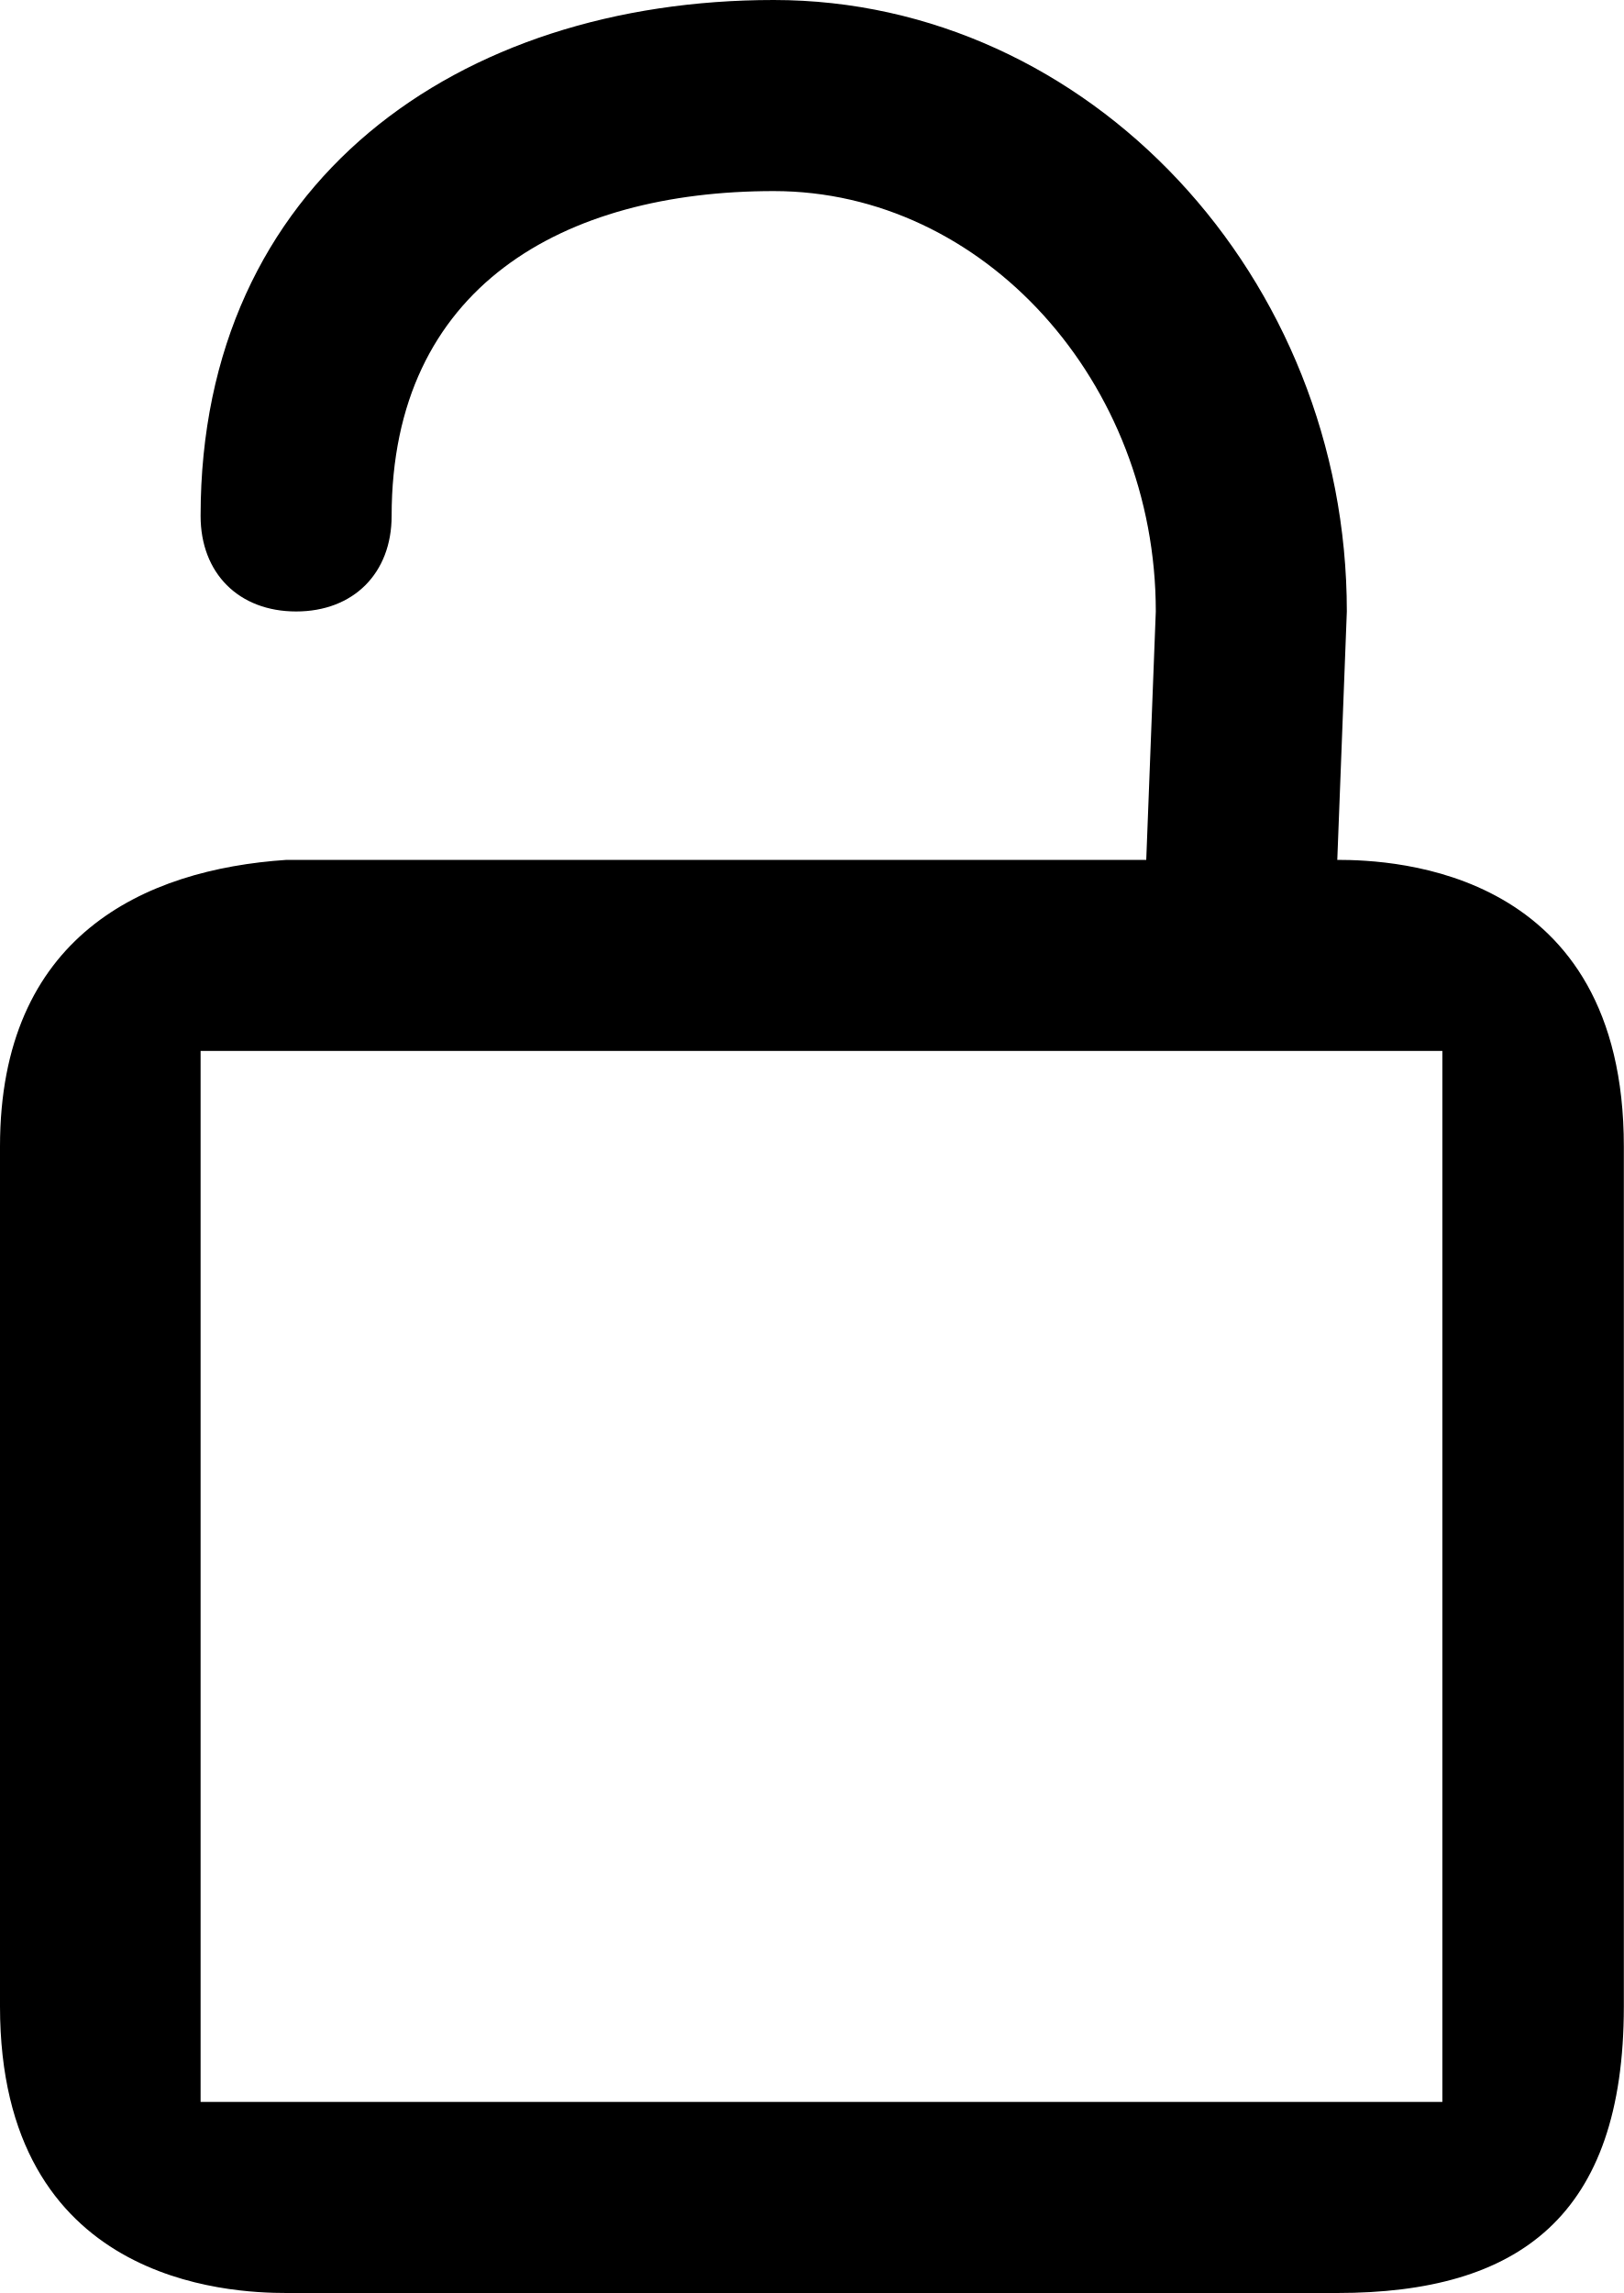
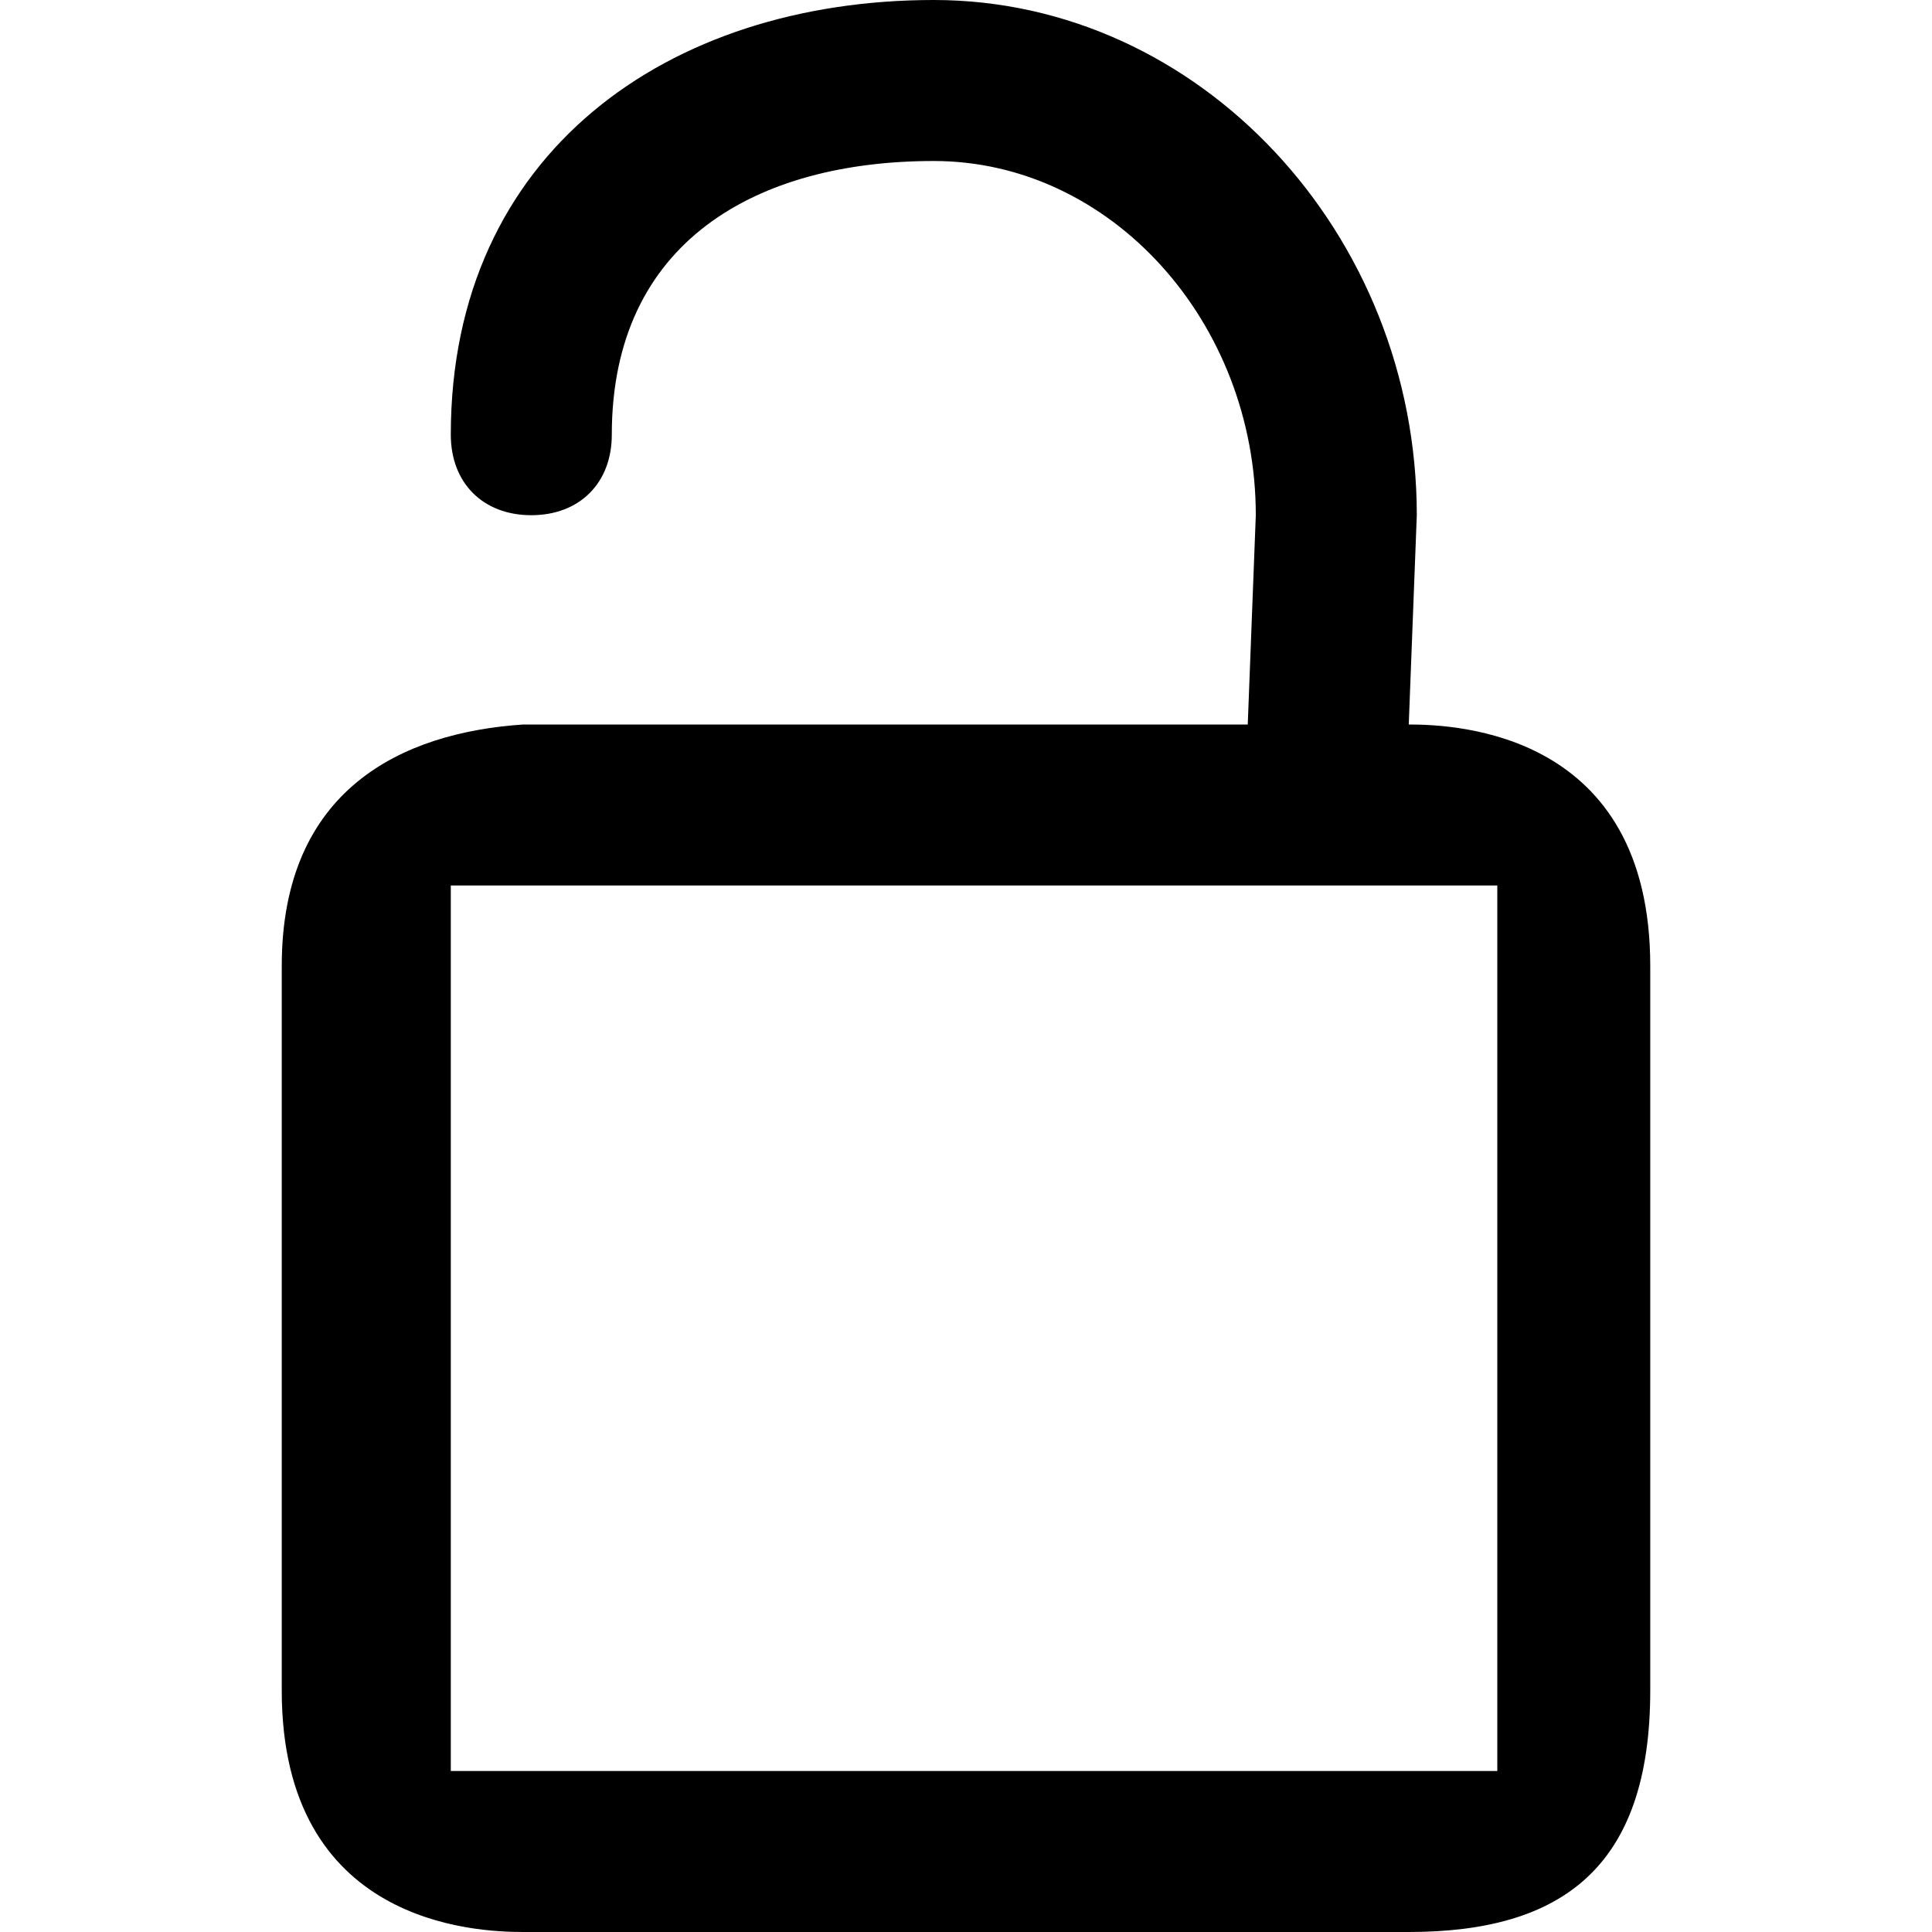
- <svg xmlns="http://www.w3.org/2000/svg" version="1.1" id="Слой_1" x="0px" y="0px" width="17px" height="24px" viewBox="-504.1 675 17 24" style="enable-background:new -504.1 675 17 24;" xml:space="preserve">
+ <svg xmlns="http://www.w3.org/2000/svg" version="1.1" id="Слой_1" x="0px" y="0px" width="24px" height="24px" viewBox="-507.6 675 24 24" style="enable-background:new -507.6 675 24 24;" xml:space="preserve">
  <path d="M-502,697h13v-11h-13V697L-502,697z M-496,675c3.3,0,6,2.9,6,6.4l-0.1,2.6l0,0c0.6,0,3,0.1,3,3v9c0,2.199-1.1,3-3,3h-11  c-0.6,0-3-0.1-3-3c0,0,0-10,0-9c0-2.199,1.5-2.9,3-3h9l0.1-2.6c0-2.4-1.8-4.4-4-4.4s-4,1-4,3.4l0,0c0,0.6-0.4,1-1,1s-1-0.4-1-1l0,0  C-502,676.9-499.3,675-496,675L-496,675z" />
</svg>
